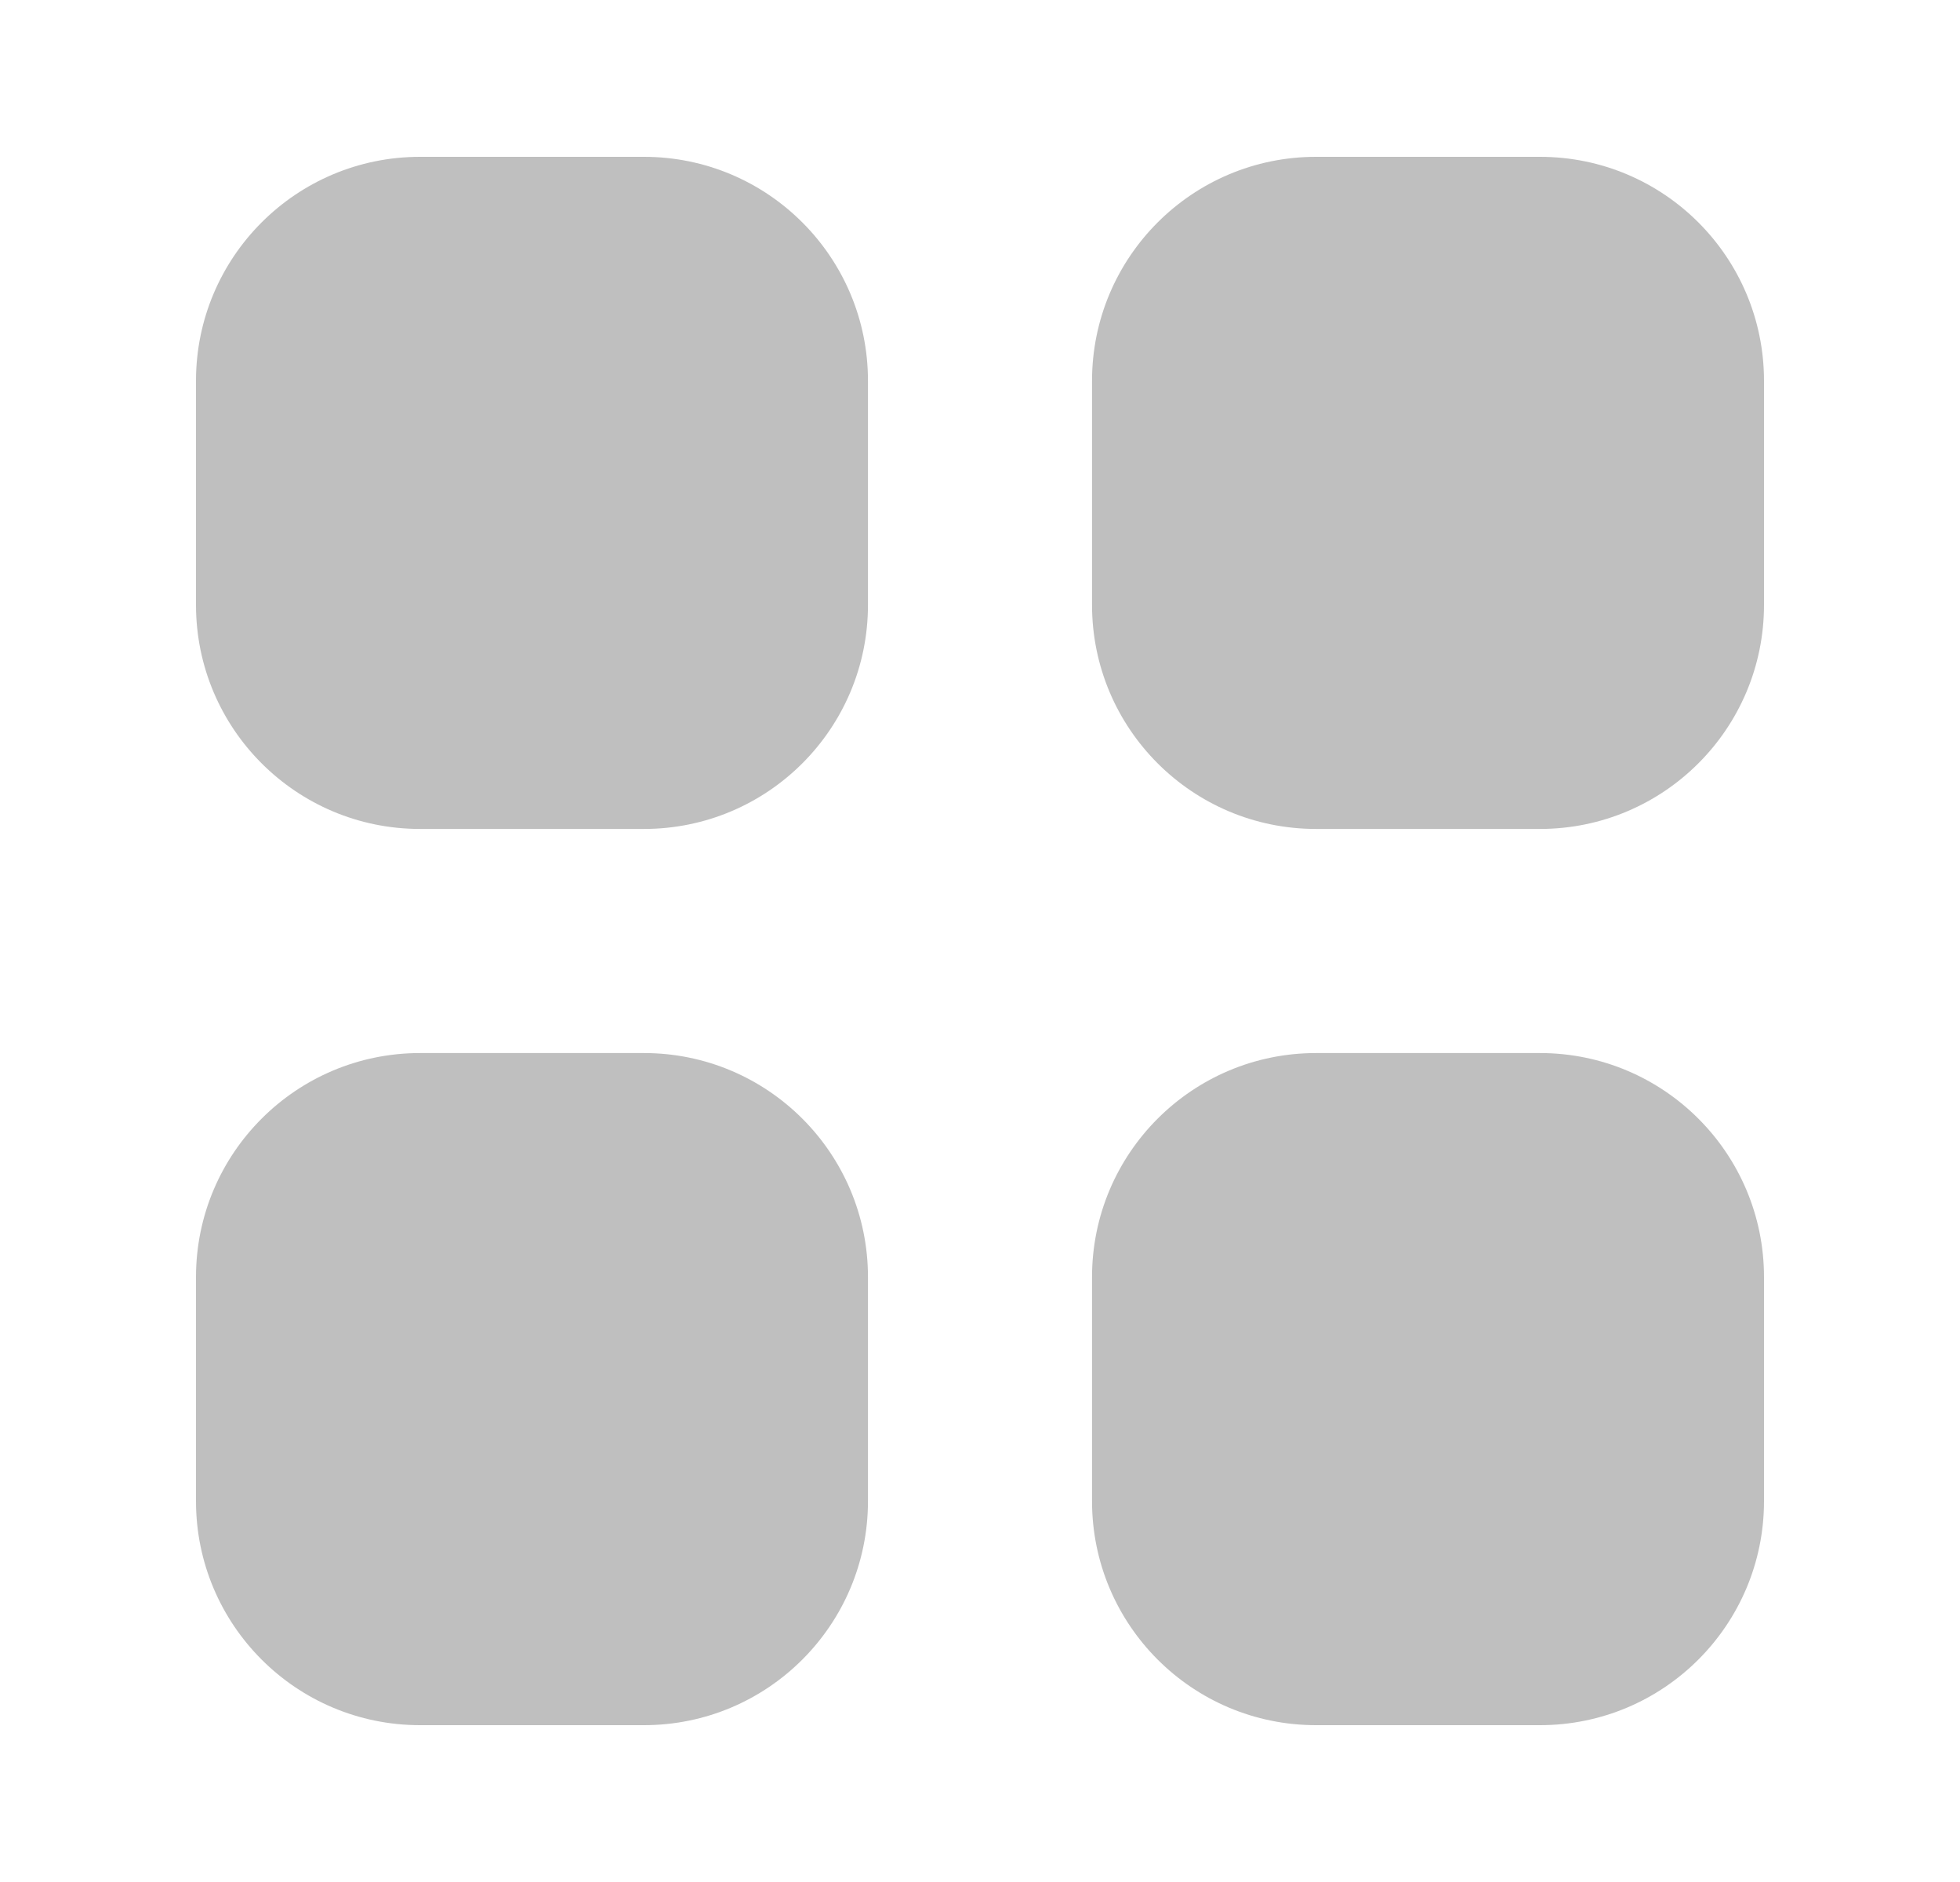
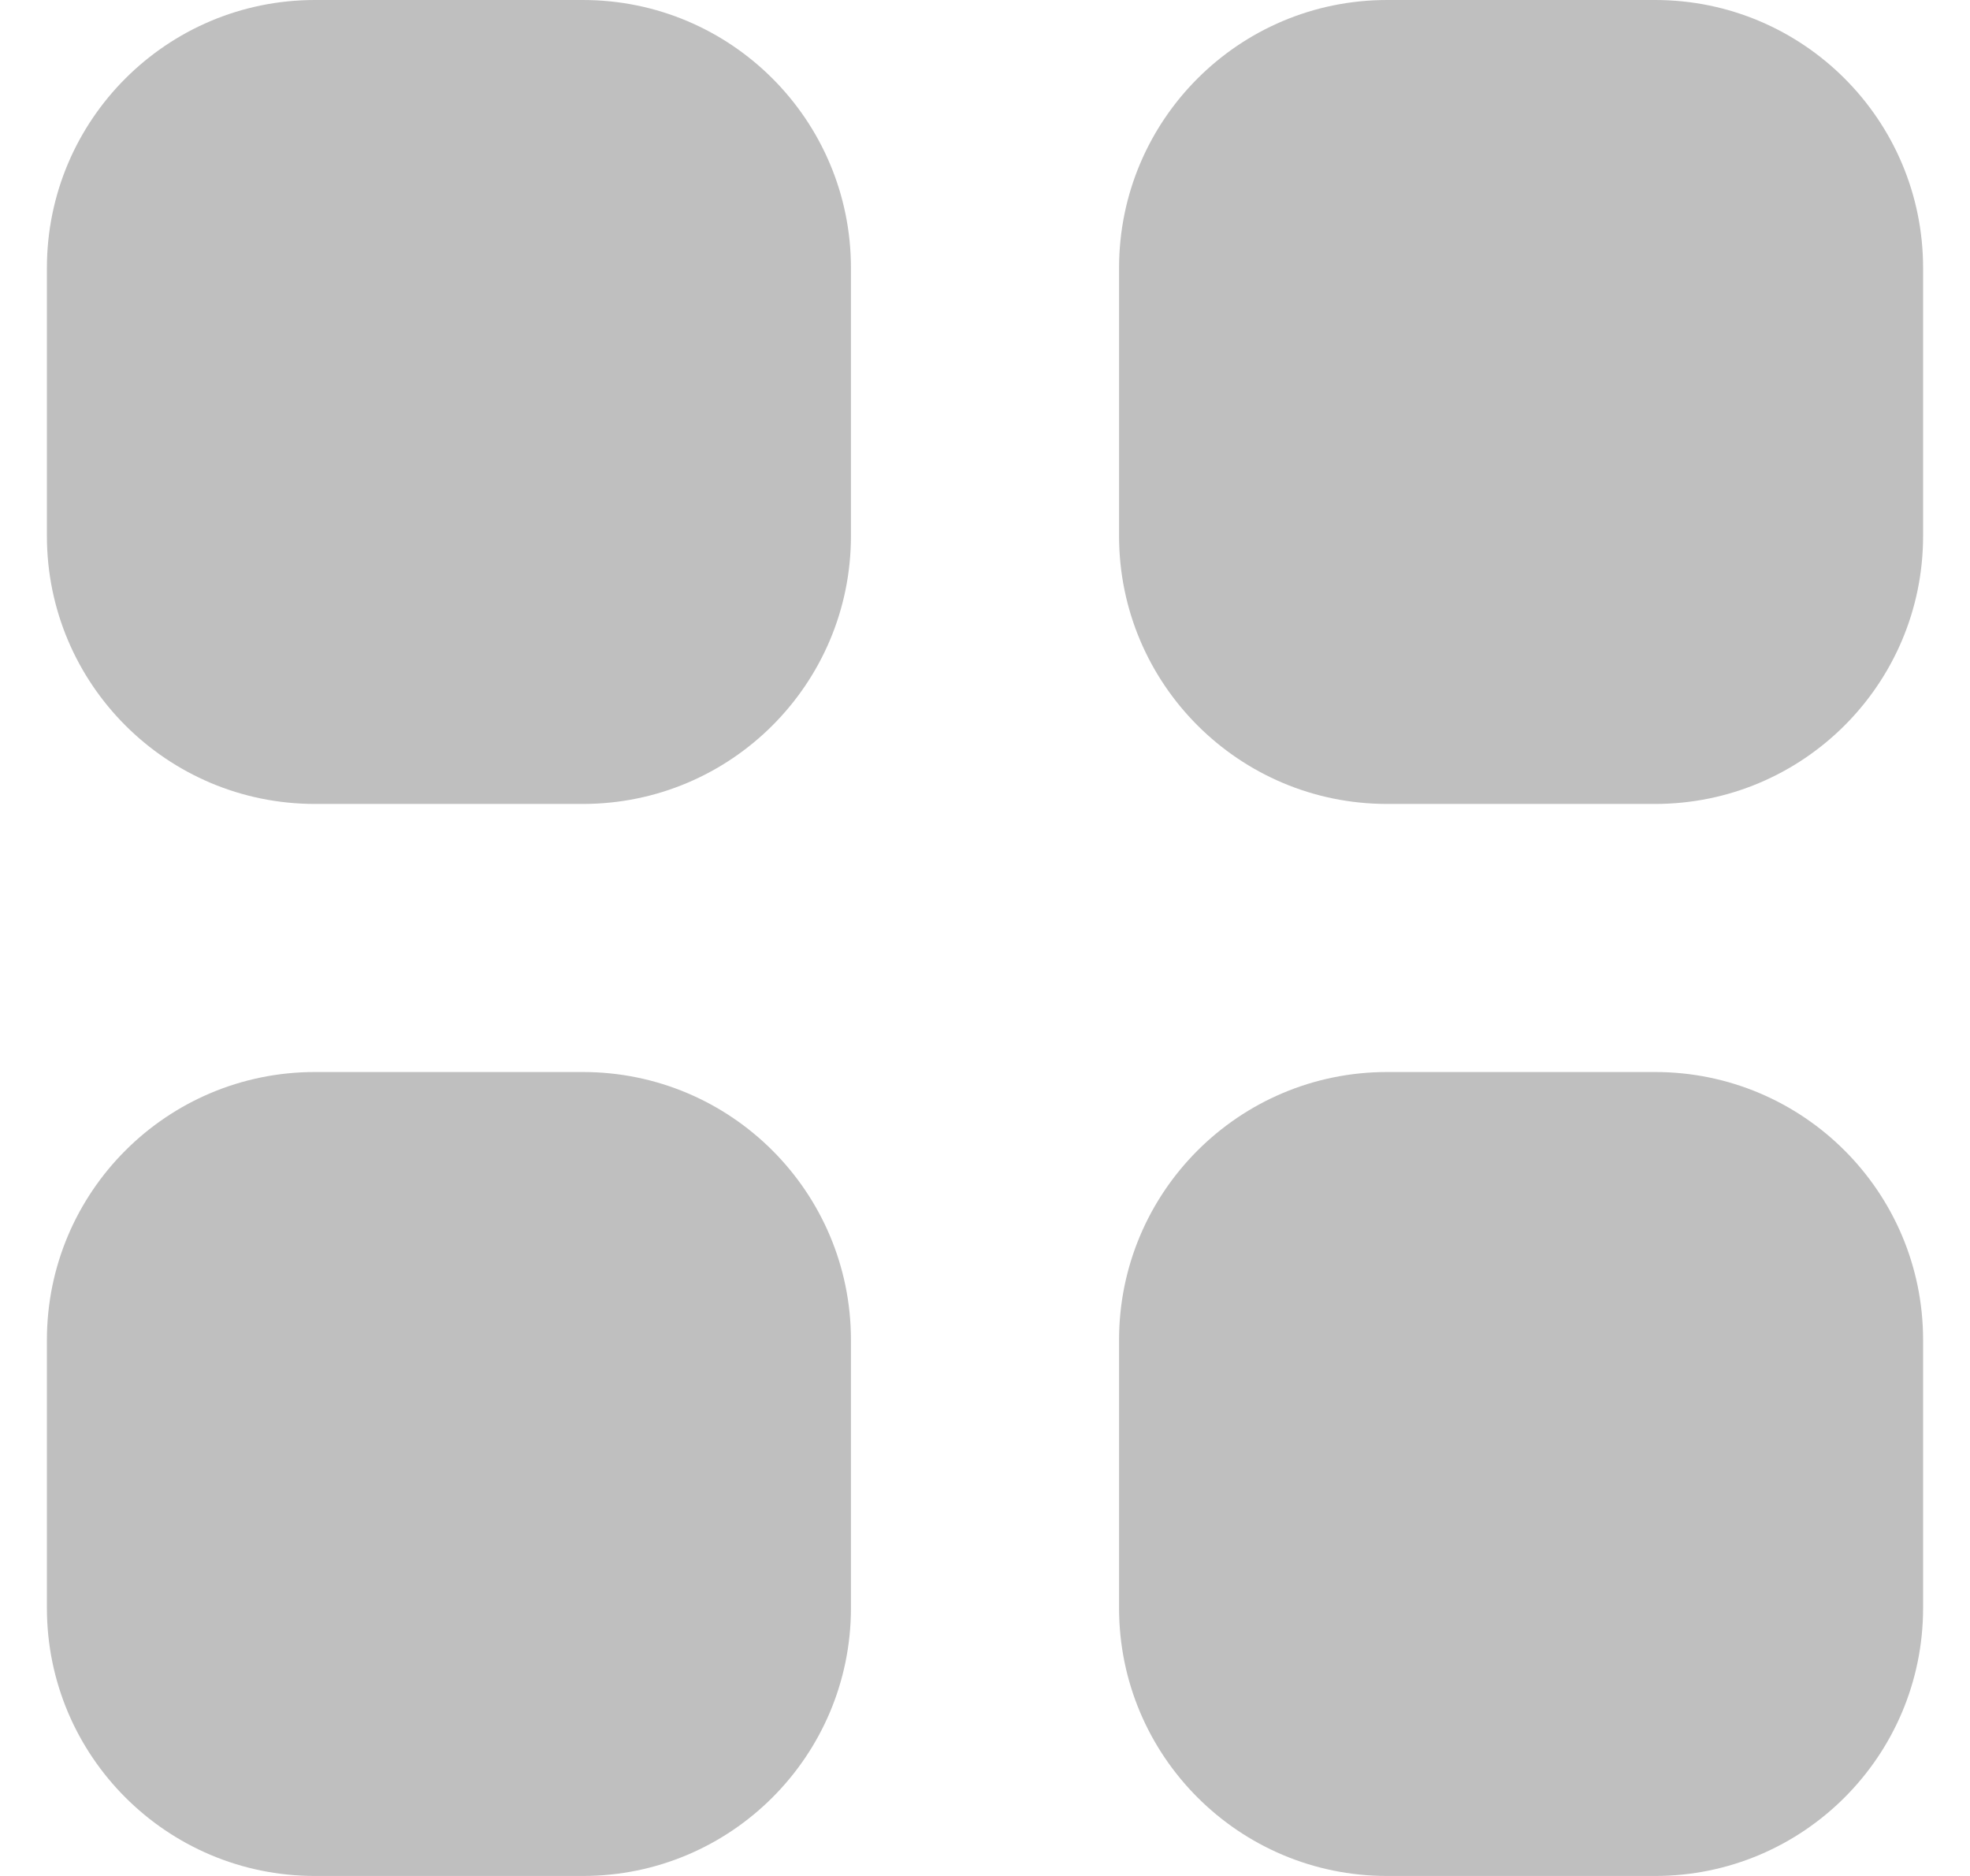
- <svg xmlns="http://www.w3.org/2000/svg" width="25" height="24" viewBox="0 0 25 24" fill="none">
-   <path d="M13.929 4.857C13.929 3.279 15.208 2 16.786 2H19.643C21.221 2 22.5 3.279 22.5 4.857V7.714C22.5 9.292 21.221 10.571 19.643 10.571H16.786C15.208 10.571 13.929 9.292 13.929 7.714V4.857Z" fill="#BFBFBF" />
-   <path d="M13.929 16.286C13.929 14.708 15.208 13.429 16.786 13.429H19.643C21.221 13.429 22.5 14.708 22.5 16.286V19.143C22.5 20.721 21.221 22 19.643 22H16.786C15.208 22 13.929 20.721 13.929 19.143V16.286Z" fill="#BFBFBF" />
-   <path d="M2.5 4.857C2.5 3.279 3.779 2 5.357 2H8.214C9.792 2 11.071 3.279 11.071 4.857V7.714C11.071 9.292 9.792 10.571 8.214 10.571H5.357C3.779 10.571 2.5 9.292 2.5 7.714V4.857Z" fill="#BFBFBF" />
-   <path d="M2.5 16.286C2.5 14.708 3.779 13.429 5.357 13.429H8.214C9.792 13.429 11.071 14.708 11.071 16.286V19.143C11.071 20.721 9.792 22 8.214 22H5.357C3.779 22 2.5 20.721 2.5 19.143V16.286Z" fill="#BFBFBF" />
+ <svg xmlns="http://www.w3.org/2000/svg" width="21" height="20" viewBox="0 0 21 20" fill="none">
+   <path d="M11.929 2.857C11.929 1.279 13.208 0 14.786 0H17.643C19.221 0 20.5 1.279 20.5 2.857V5.714C20.5 7.292 19.221 8.571 17.643 8.571H14.786C13.208 8.571 11.929 7.292 11.929 5.714V2.857Z" fill="#BFBFBF" />
+   <path d="M11.929 14.286C11.929 12.708 13.208 11.429 14.786 11.429H17.643C19.221 11.429 20.5 12.708 20.5 14.286V17.143C20.5 18.721 19.221 20 17.643 20H14.786C13.208 20 11.929 18.721 11.929 17.143V14.286Z" fill="#BFBFBF" />
+   <path d="M0.5 2.857C0.5 1.279 1.779 0 3.357 0H6.214C7.792 0 9.071 1.279 9.071 2.857V5.714C9.071 7.292 7.792 8.571 6.214 8.571H3.357C1.779 8.571 0.5 7.292 0.5 5.714V2.857Z" fill="#BFBFBF" />
+   <path d="M0.5 14.286C0.5 12.708 1.779 11.429 3.357 11.429H6.214C7.792 11.429 9.071 12.708 9.071 14.286V17.143C9.071 18.721 7.792 20 6.214 20H3.357C1.779 20 0.5 18.721 0.5 17.143V14.286Z" fill="#BFBFBF" />
</svg>
